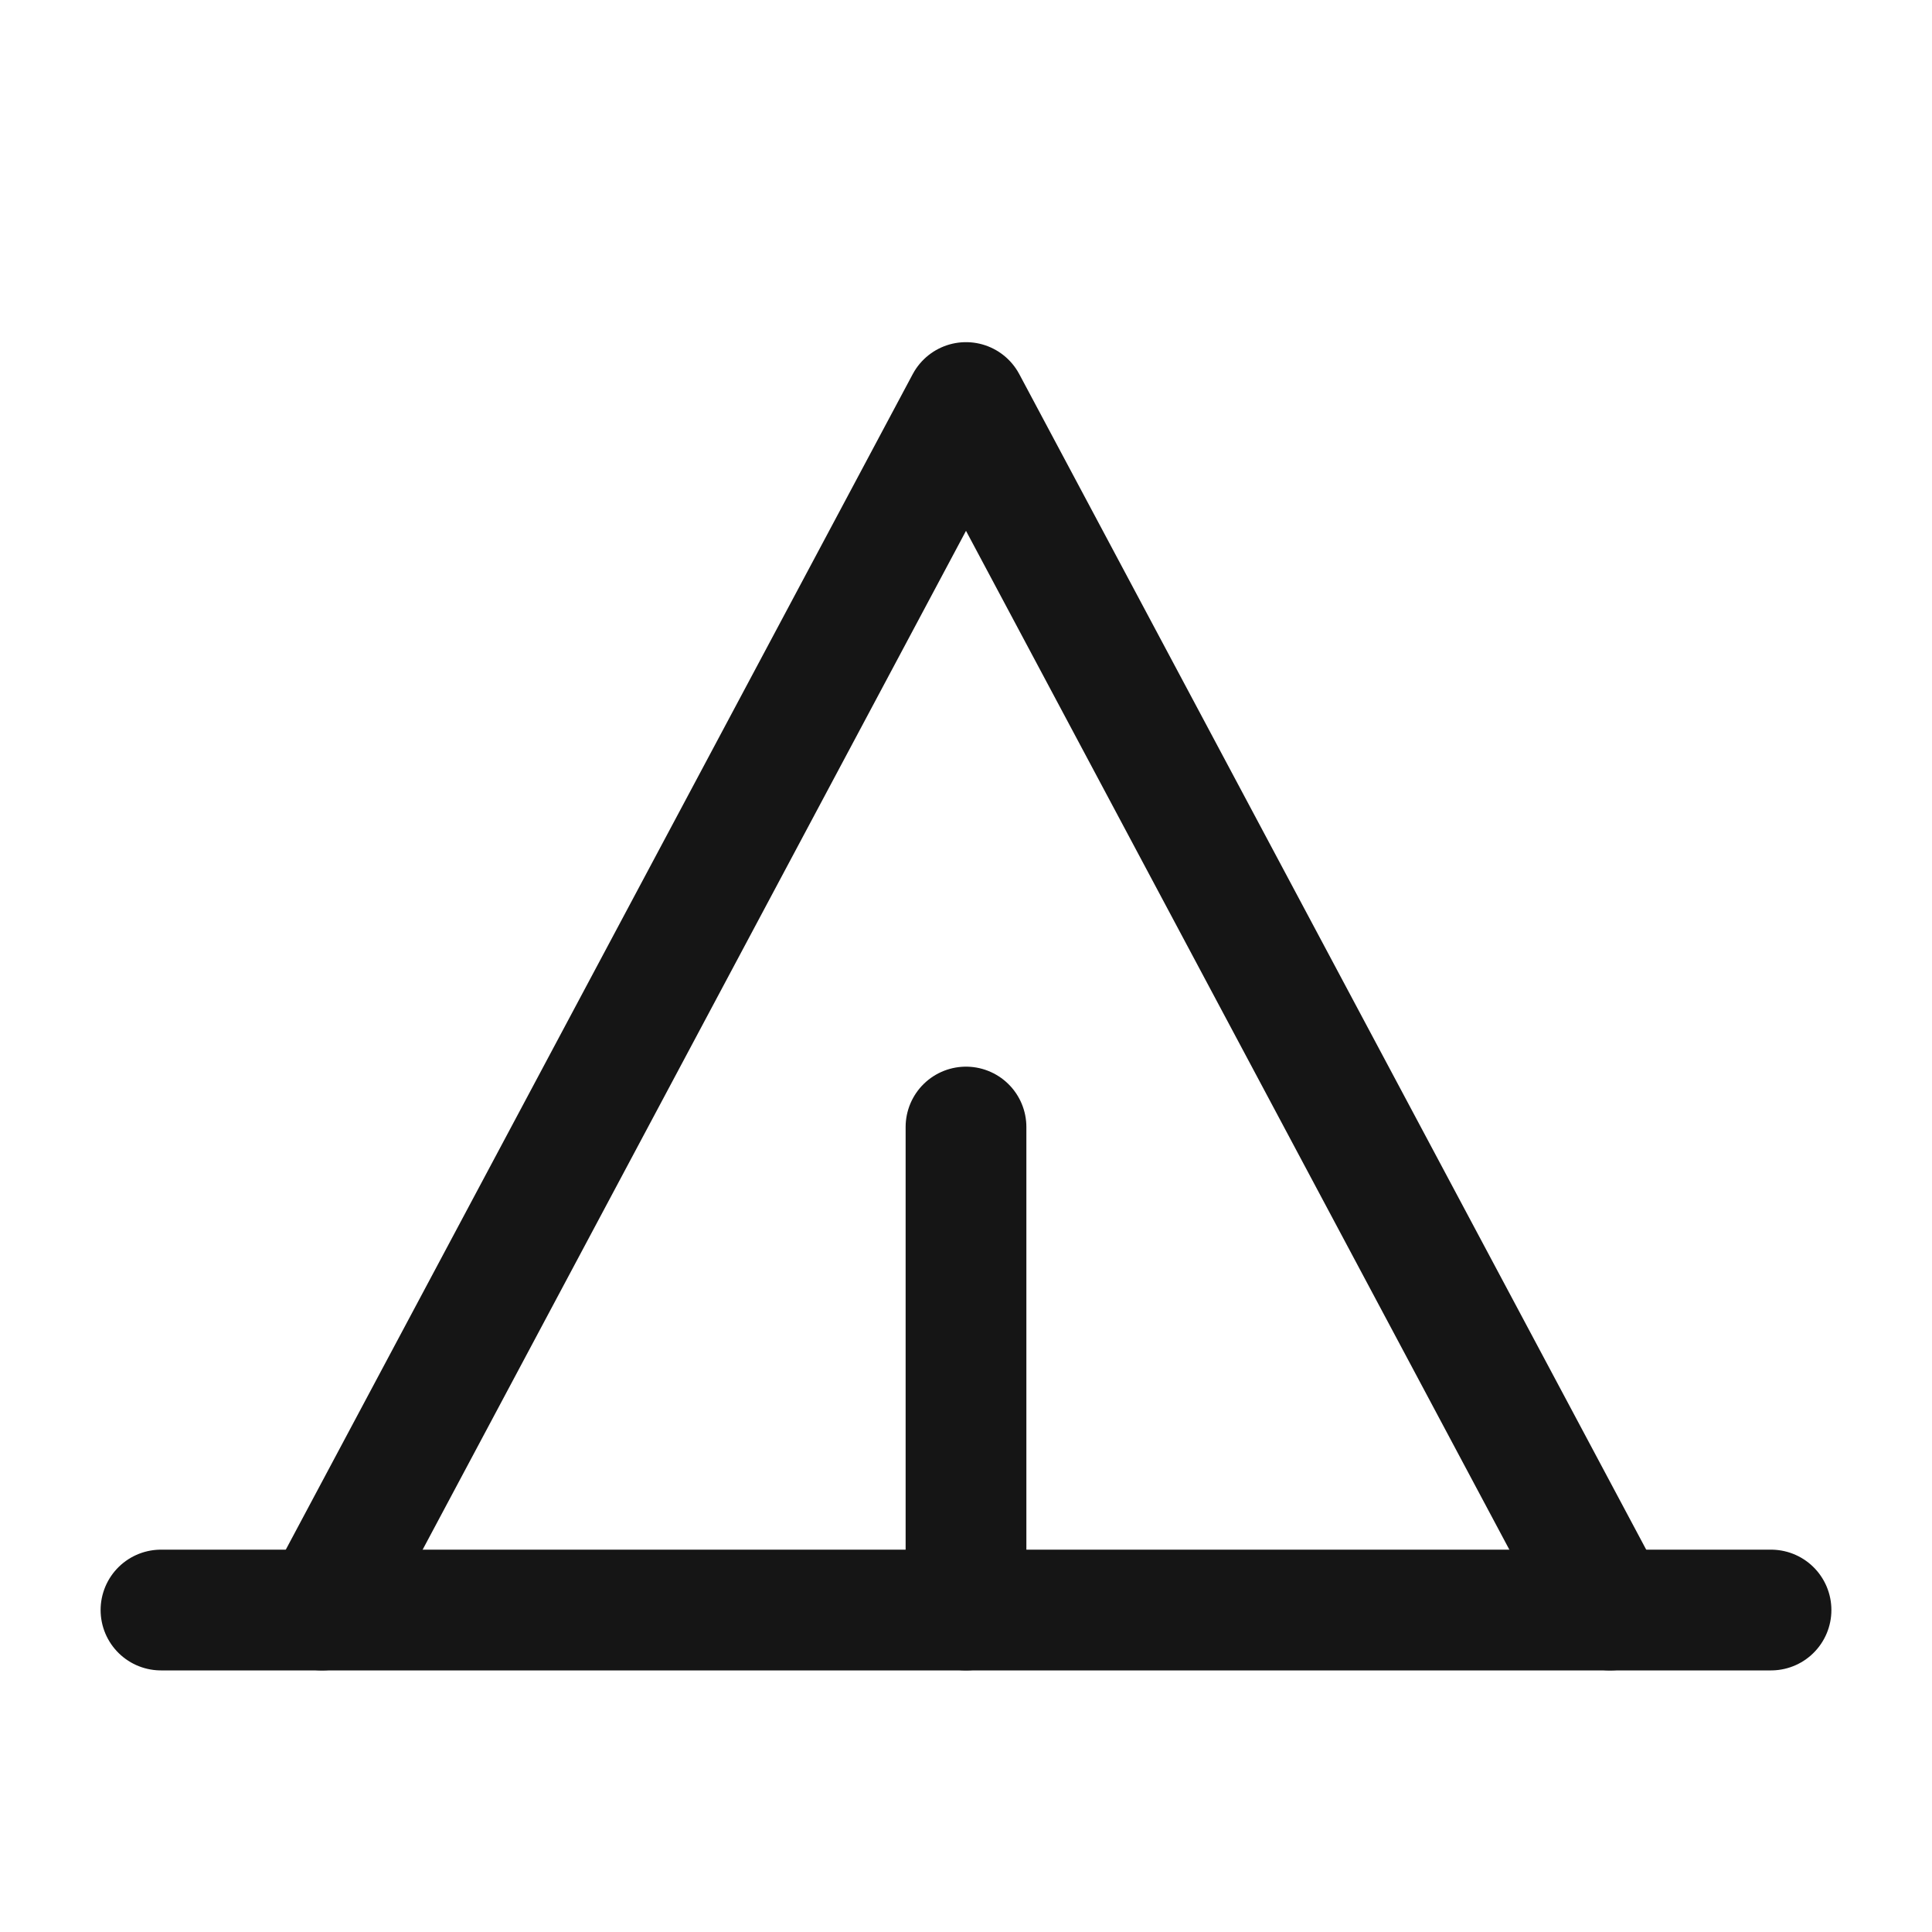
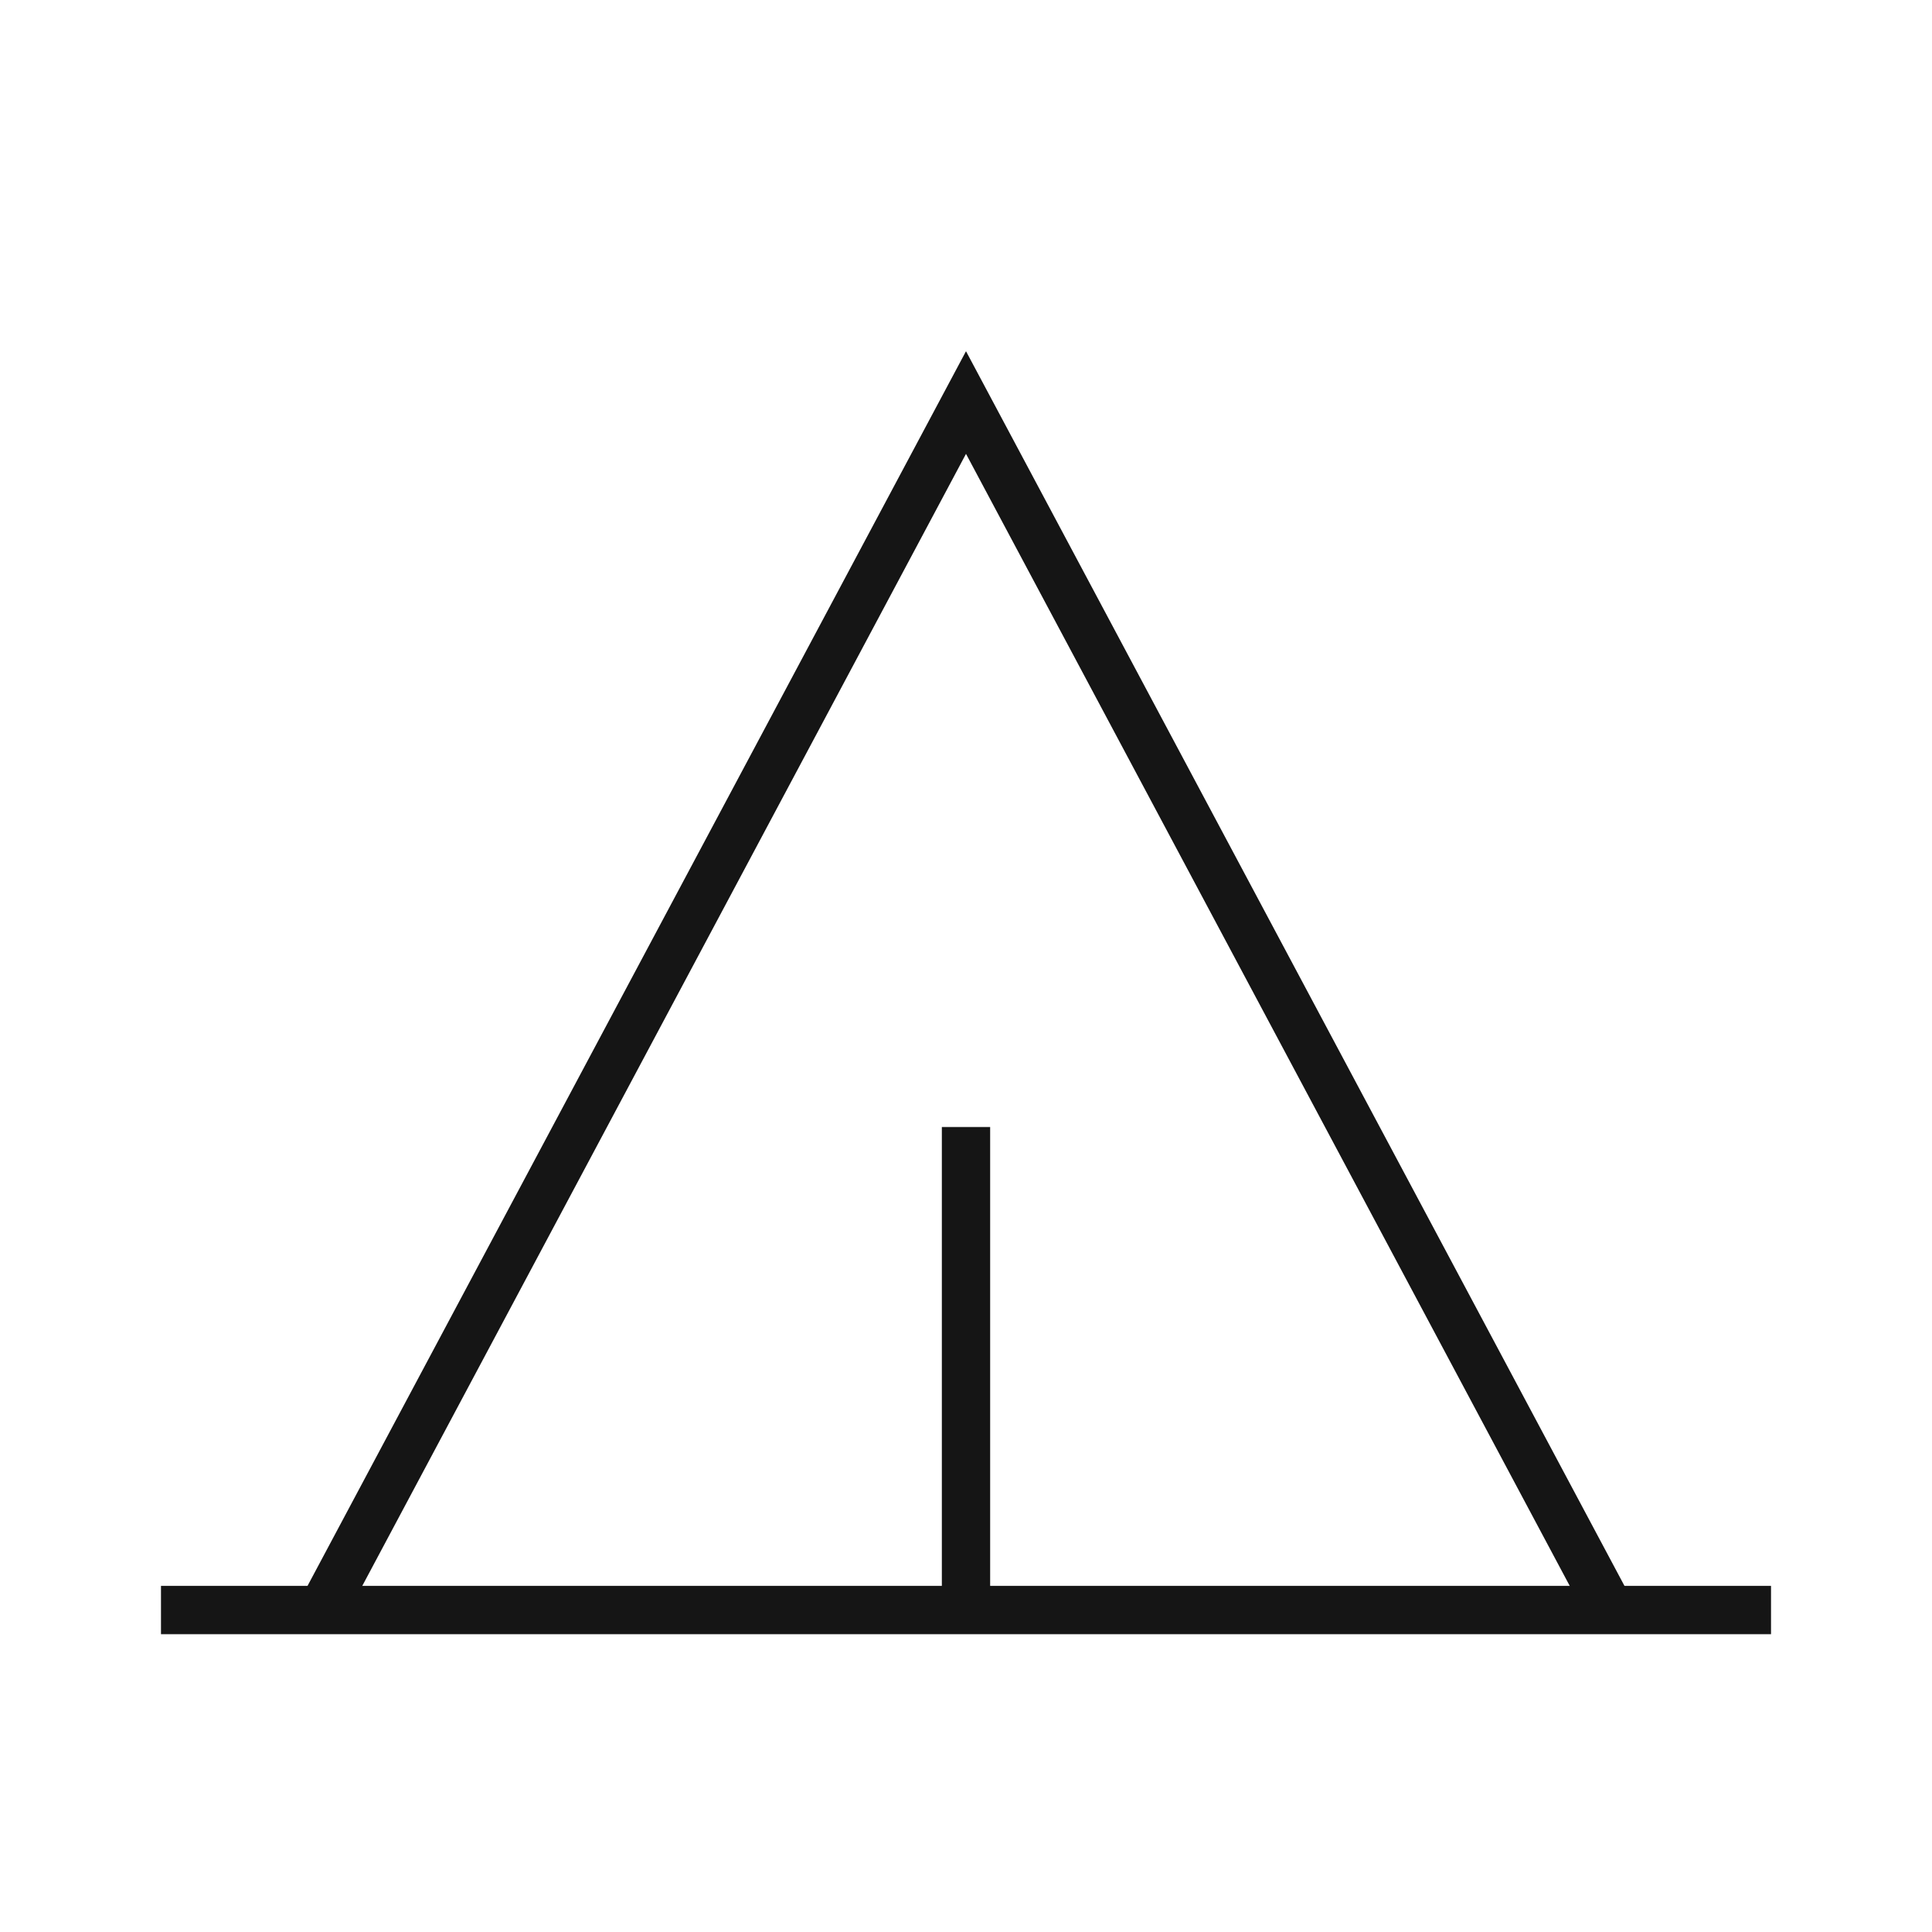
<svg xmlns="http://www.w3.org/2000/svg" width="40" height="40" viewBox="0 0 40 40" fill="none">
-   <path d="M3.333 33.334H36.667" stroke="#151515" stroke-width="2.5" stroke-linecap="round" stroke-linejoin="round" />
-   <path d="M6.667 33.334L20 8.334L33.333 33.334" stroke="#151515" stroke-width="2.5" stroke-linecap="round" stroke-linejoin="round" />
-   <path d="M20 23.334V33.334" stroke="#151515" stroke-width="2.5" stroke-linecap="round" stroke-linejoin="round" />
+   <path d="M3.333 33.334H36.667" stroke="#151515" strokeWidth="2.5" strokeLinecap="round" strokeLinejoin="round" />
+   <path d="M6.667 33.334L20 8.334L33.333 33.334" stroke="#151515" strokeWidth="2.5" strokeLinecap="round" strokeLinejoin="round" />
+   <path d="M20 23.334V33.334" stroke="#151515" strokeWidth="2.5" strokeLinecap="round" strokeLinejoin="round" />
</svg>
